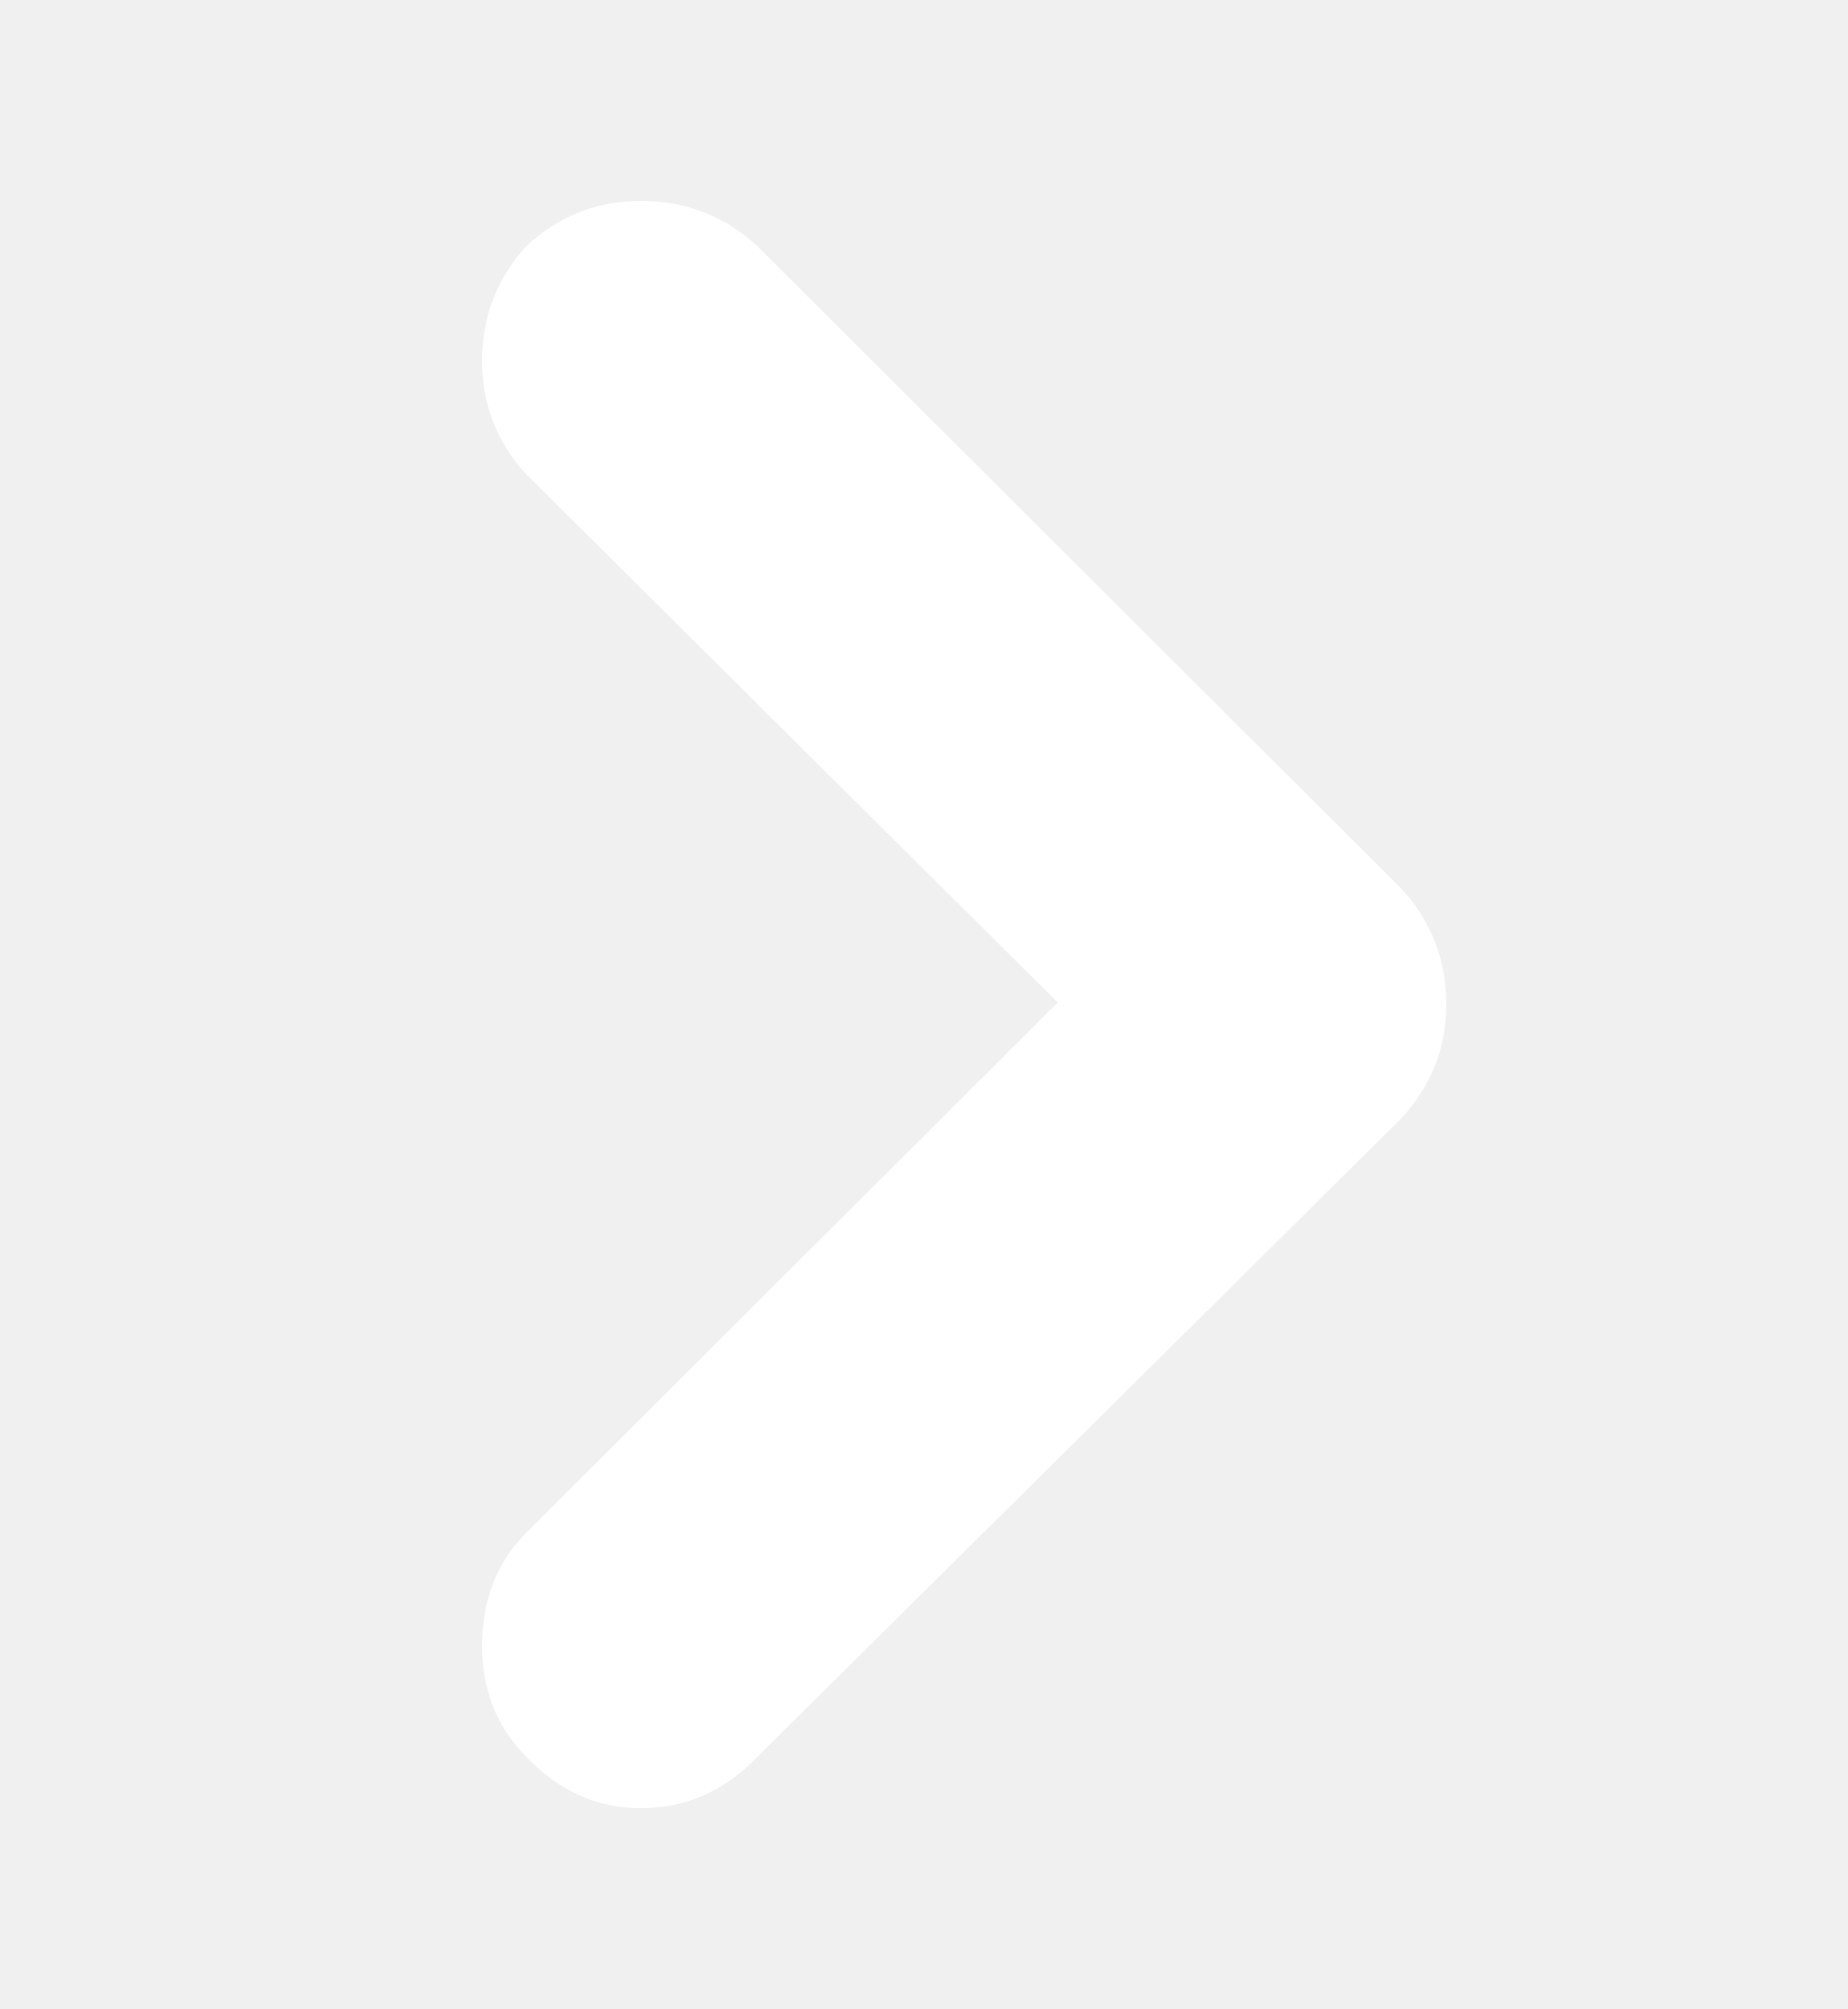
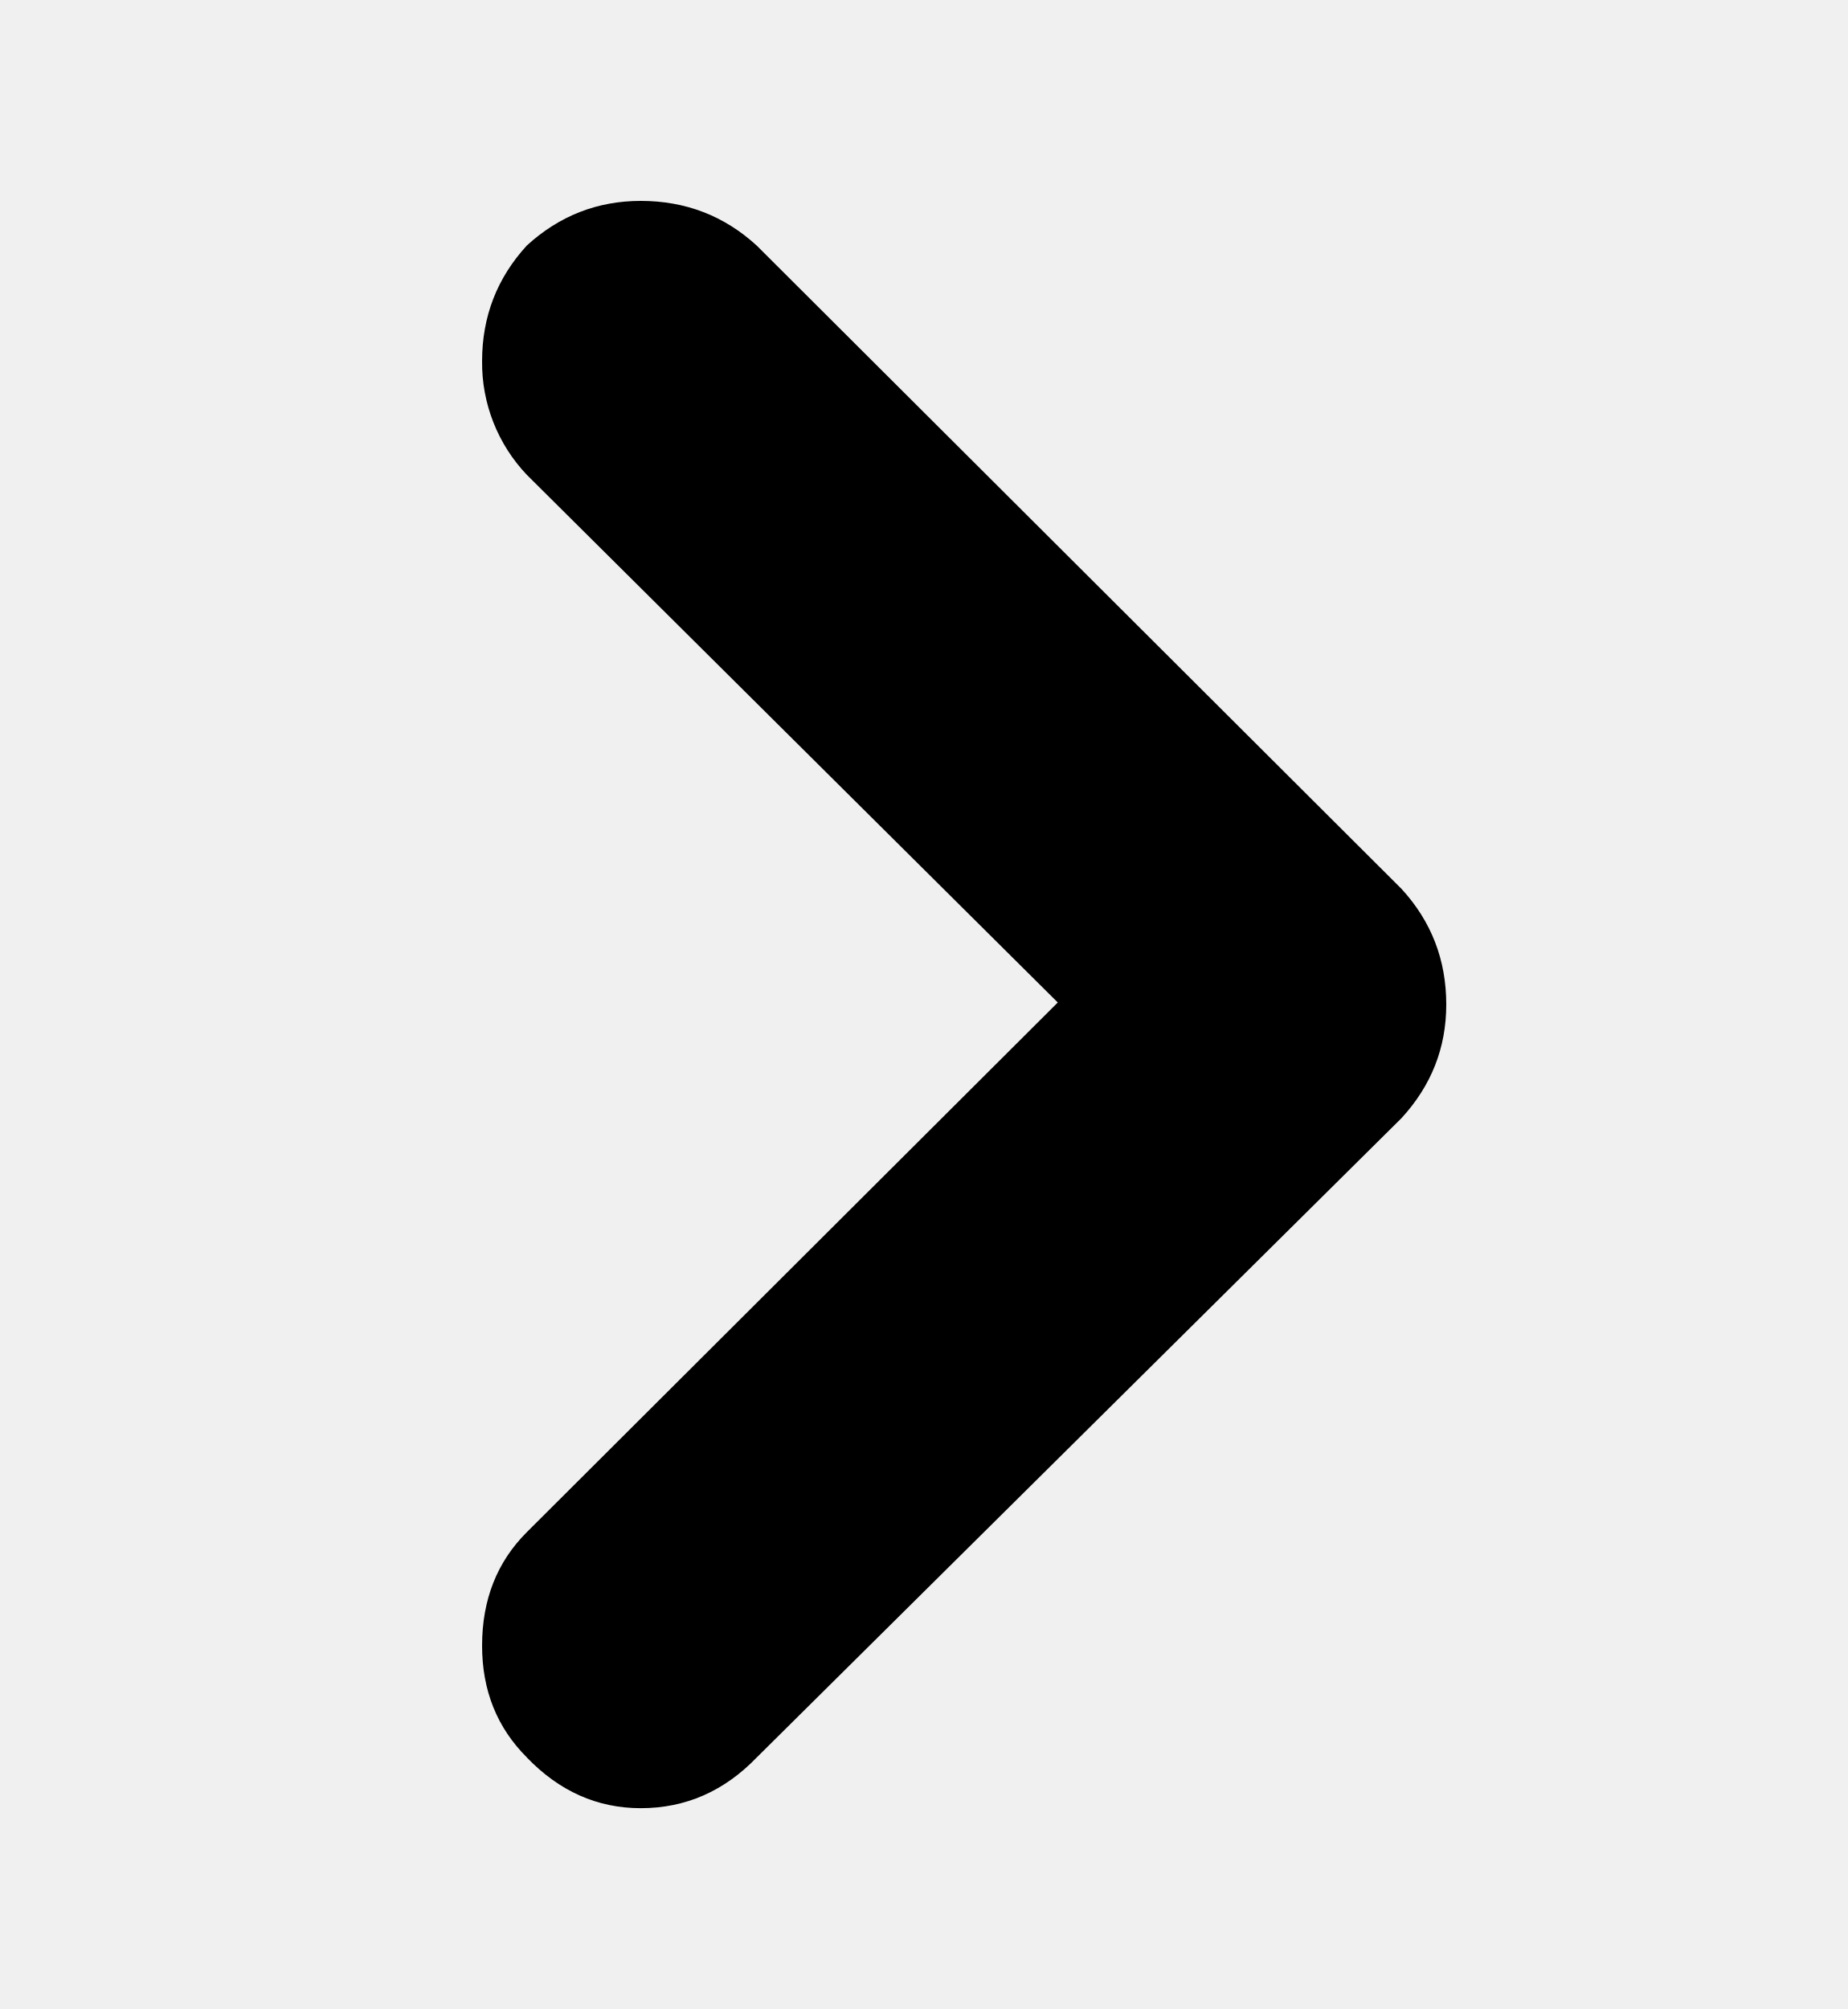
<svg xmlns="http://www.w3.org/2000/svg" width="23" height="25" fill="none">
-   <path fill="#fff" d="M6.557 21.869c-.371-.37-.557-.834-.557-1.39 0-.572.186-1.043.557-1.413l6.608-6.591-6.608-6.566A2.024 2.024 0 0 1 6 4.495c0-.556.186-1.035.557-1.44.405-.37.878-.555 1.418-.555.557 0 1.038.185 1.443.556l8.025 8.005c.371.404.557.883.557 1.439 0 .539-.186 1.01-.557 1.414L9.418 21.87c-.405.42-.886.631-1.443.631-.54 0-1.013-.21-1.418-.631Z" />
+   <path fill="currentColor" d="M6.557 21.869c-.371-.37-.557-.834-.557-1.39 0-.572.186-1.043.557-1.413l6.608-6.591-6.608-6.566A2.024 2.024 0 0 1 6 4.495c0-.556.186-1.035.557-1.44.405-.37.878-.555 1.418-.555.557 0 1.038.185 1.443.556l8.025 8.005c.371.404.557.883.557 1.439 0 .539-.186 1.01-.557 1.414L9.418 21.87c-.405.42-.886.631-1.443.631-.54 0-1.013-.21-1.418-.631Z" />
</svg>
